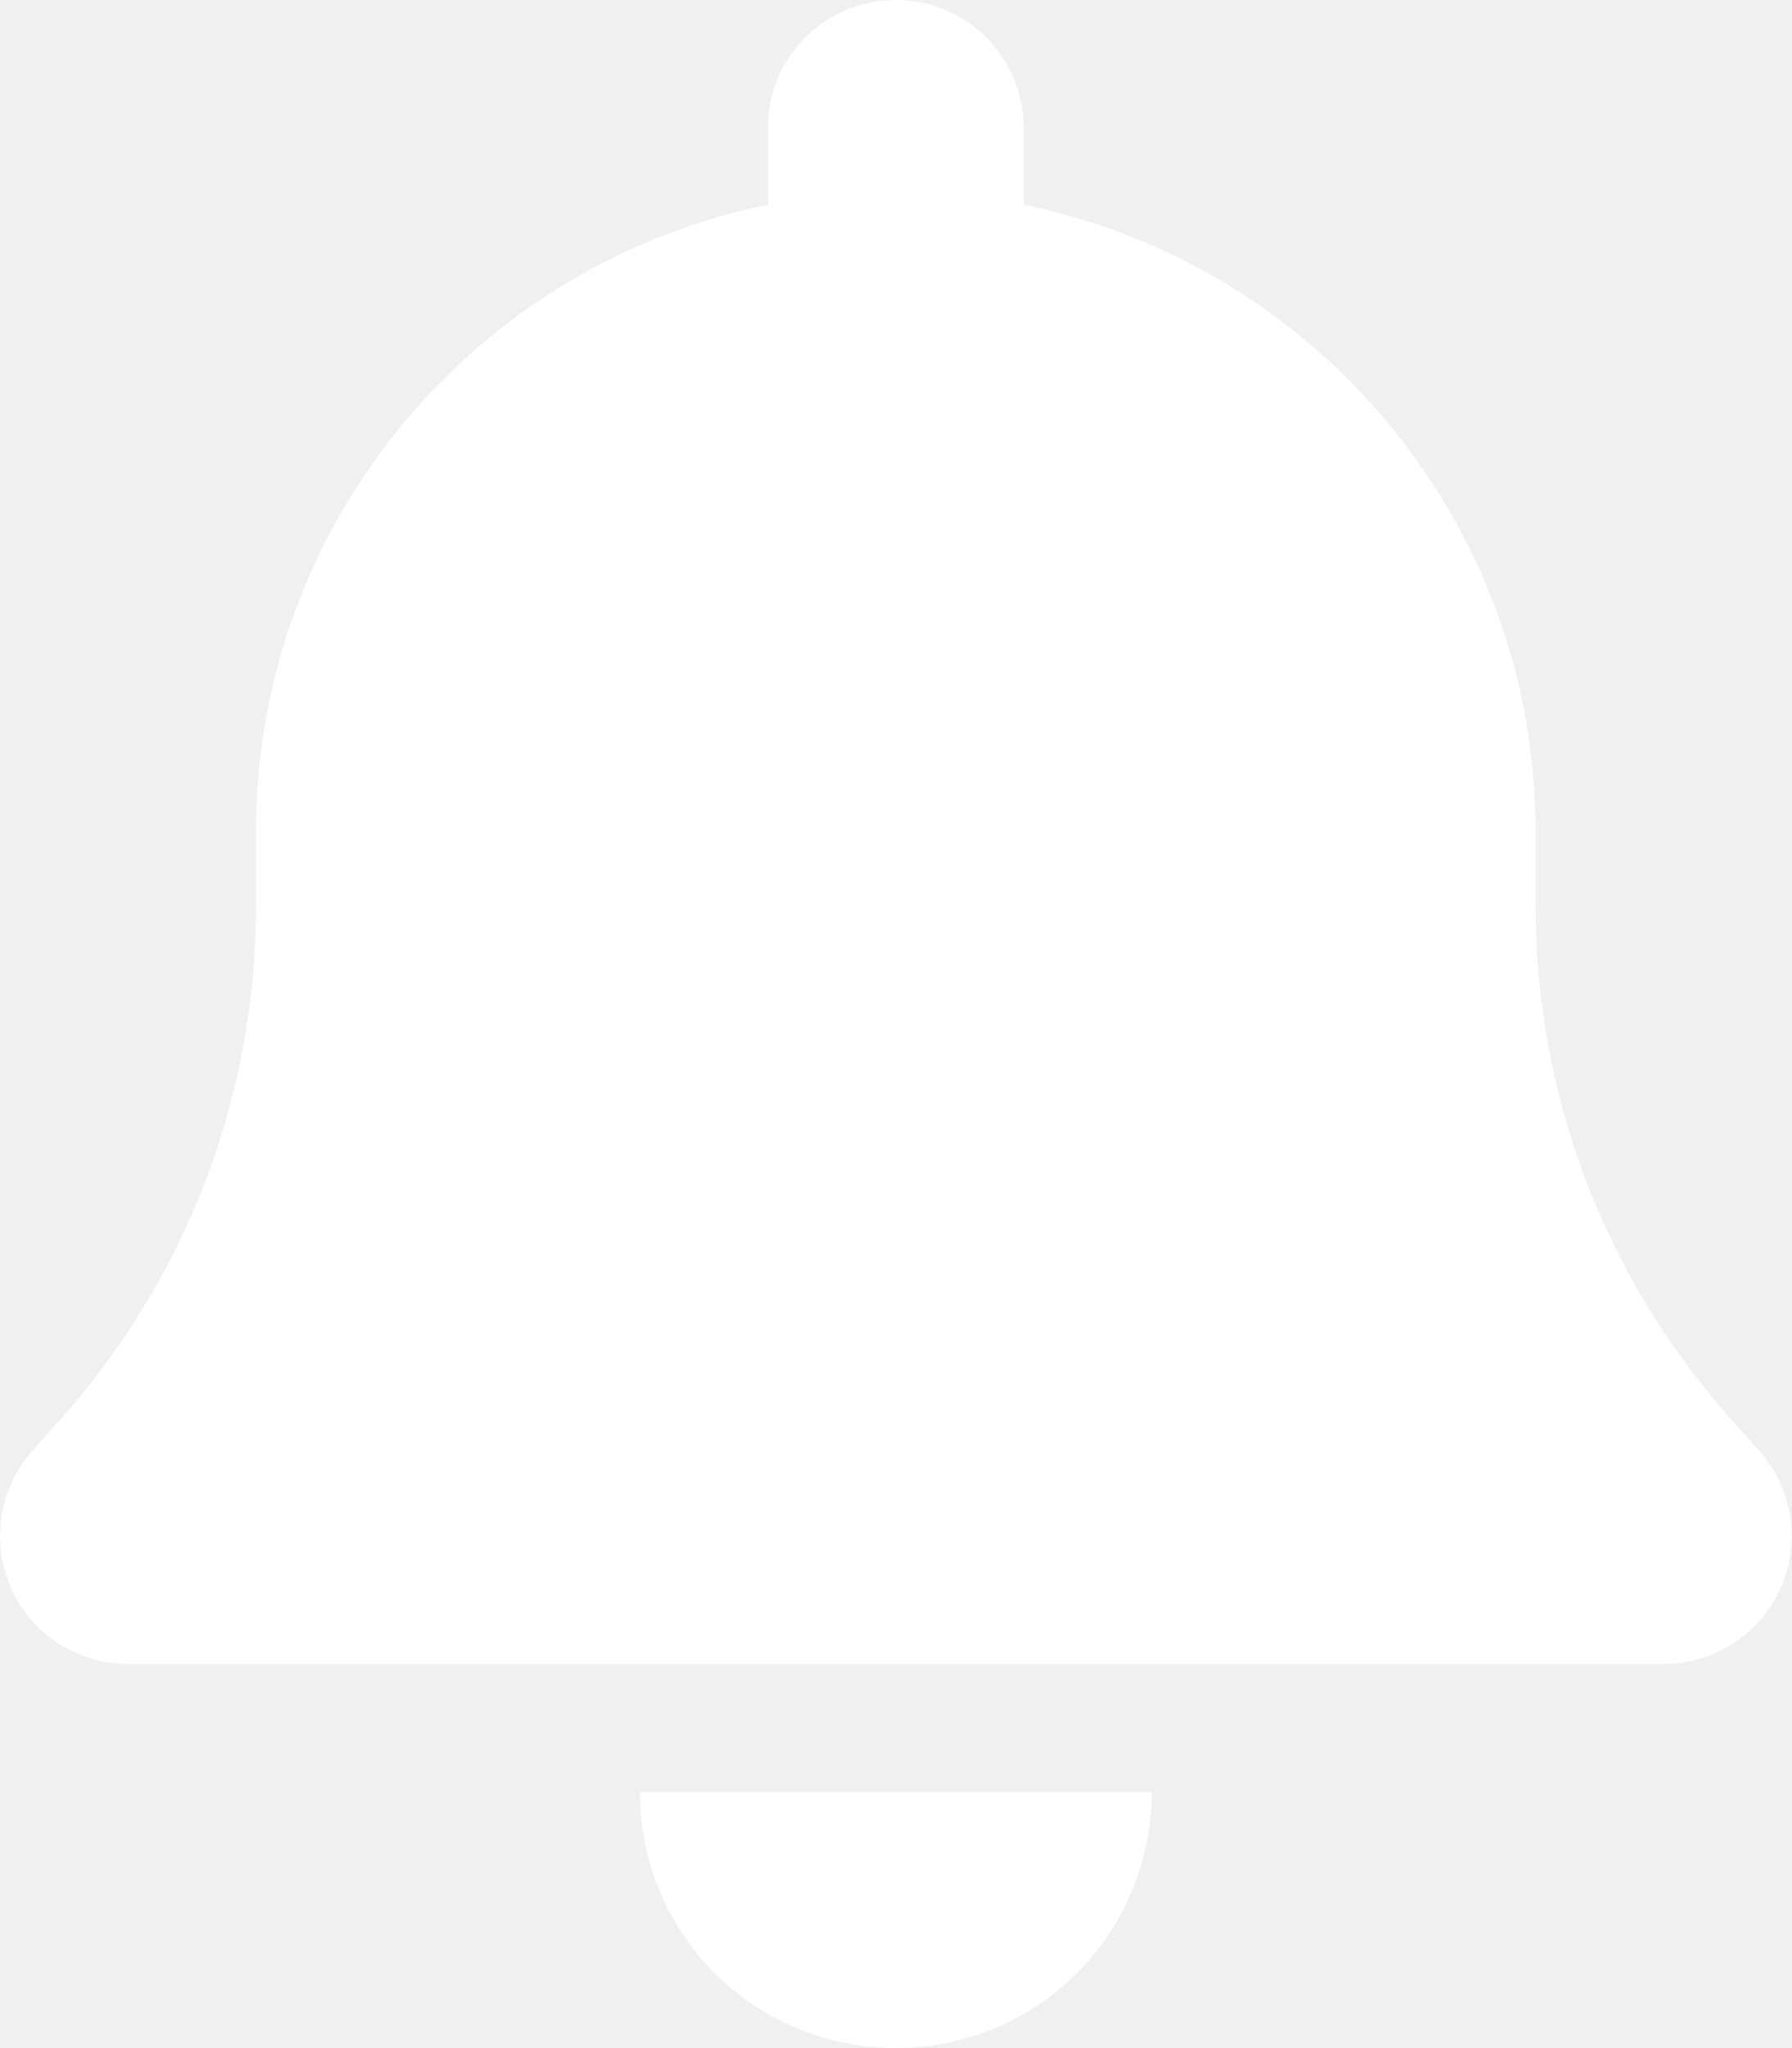
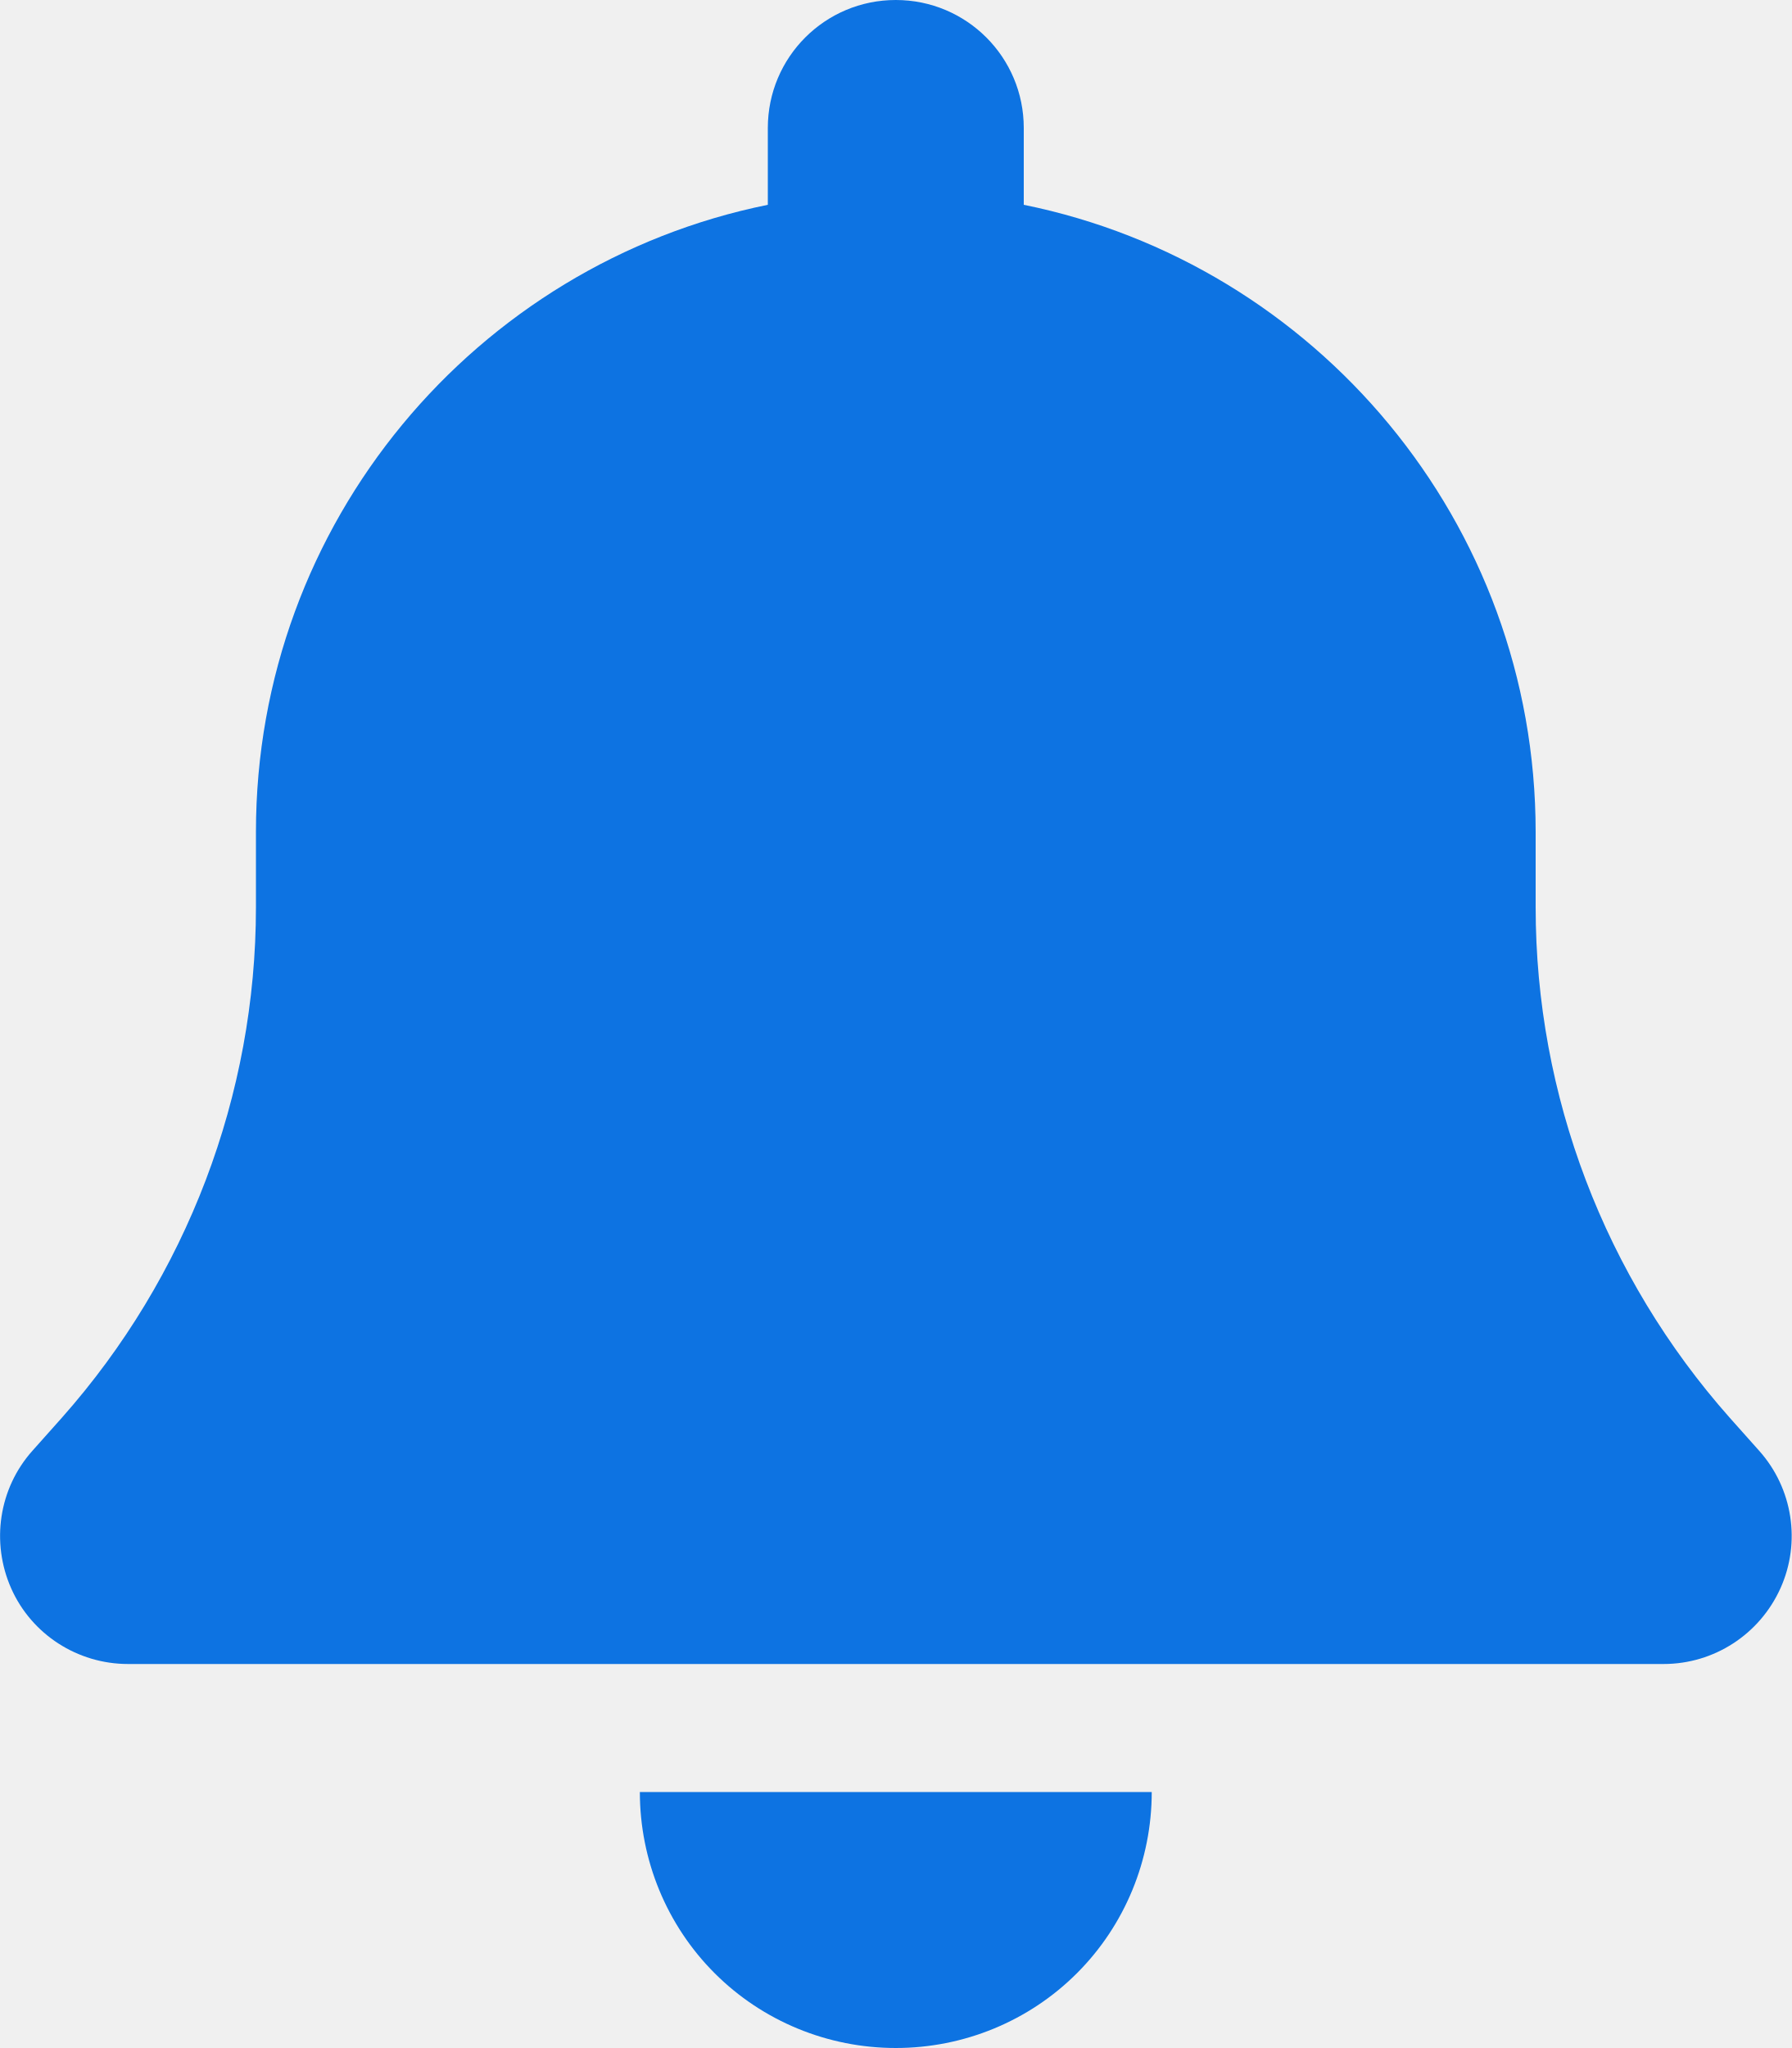
<svg xmlns="http://www.w3.org/2000/svg" viewBox="0 0 448 512">
-   <path d="M224 0c-17.7 0-32 14.3-32 32V51.2C119 66 64 130.6 64 208v18.8c0 47-17.3 92.4-48.5 127.6l-7.4 8.3c-8.4 9.4-10.4 22.9-5.3 34.4S19.4 416 32 416H416c12.6 0 24-7.4 29.2-18.9s3.1-25-5.3-34.4l-7.4-8.3C401.3 319.2 384 273.9 384 226.8V208c0-77.4-55-142-128-156.8V32c0-17.7-14.3-32-32-32zm45.3 493.3c12-12 18.7-28.3 18.7-45.3H224 160c0 17 6.7 33.3 18.7 45.3s28.3 18.7 45.3 18.7s33.3-6.7 45.3-18.7z" fill="#ffffff" />
+   <path d="M224 0c-17.7 0-32 14.3-32 32V51.2C119 66 64 130.6 64 208v18.8c0 47-17.3 92.4-48.5 127.6l-7.4 8.3c-8.4 9.4-10.4 22.9-5.3 34.4S19.4 416 32 416H416c12.6 0 24-7.4 29.2-18.9s3.1-25-5.3-34.4l-7.4-8.3C401.3 319.2 384 273.9 384 226.8V208c0-77.4-55-142-128-156.8V32c0-17.7-14.3-32-32-32zm45.3 493.3c12-12 18.7-28.3 18.7-45.3H224 160c0 17 6.7 33.3 18.7 45.3s28.3 18.7 45.3 18.7s33.3-6.7 45.3-18.7z" fill="#0D73E2" />
</svg>
